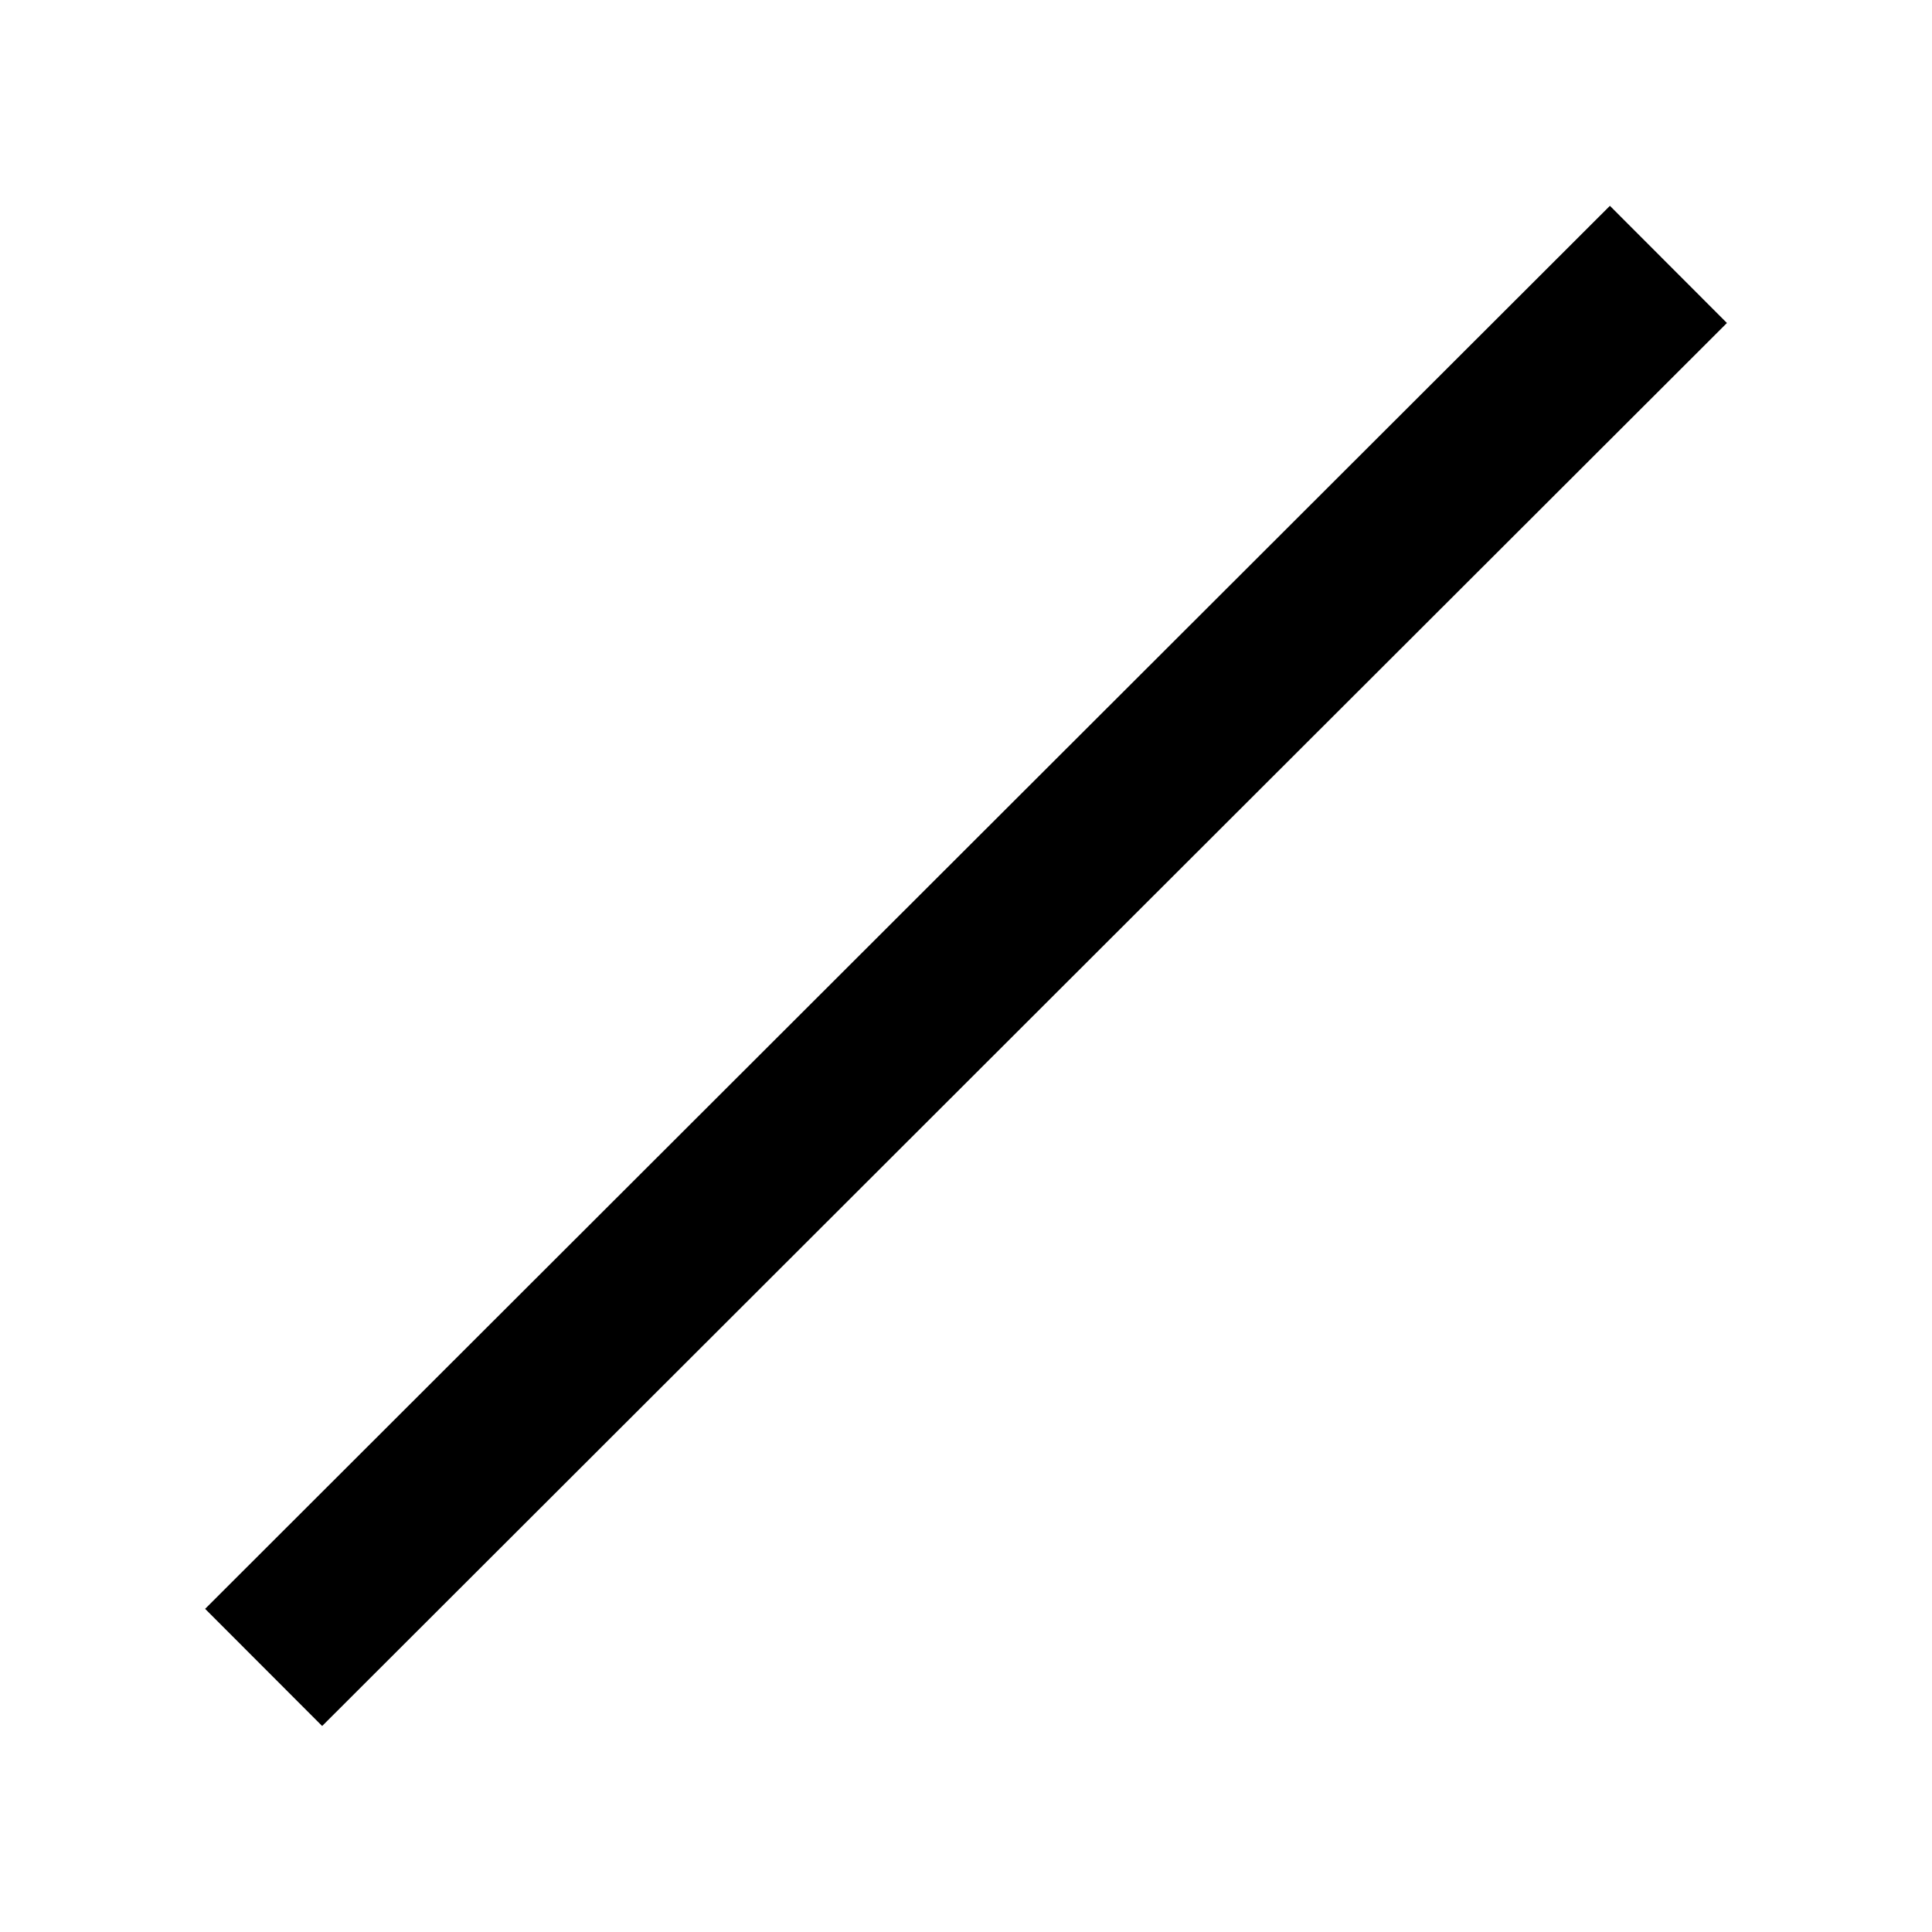
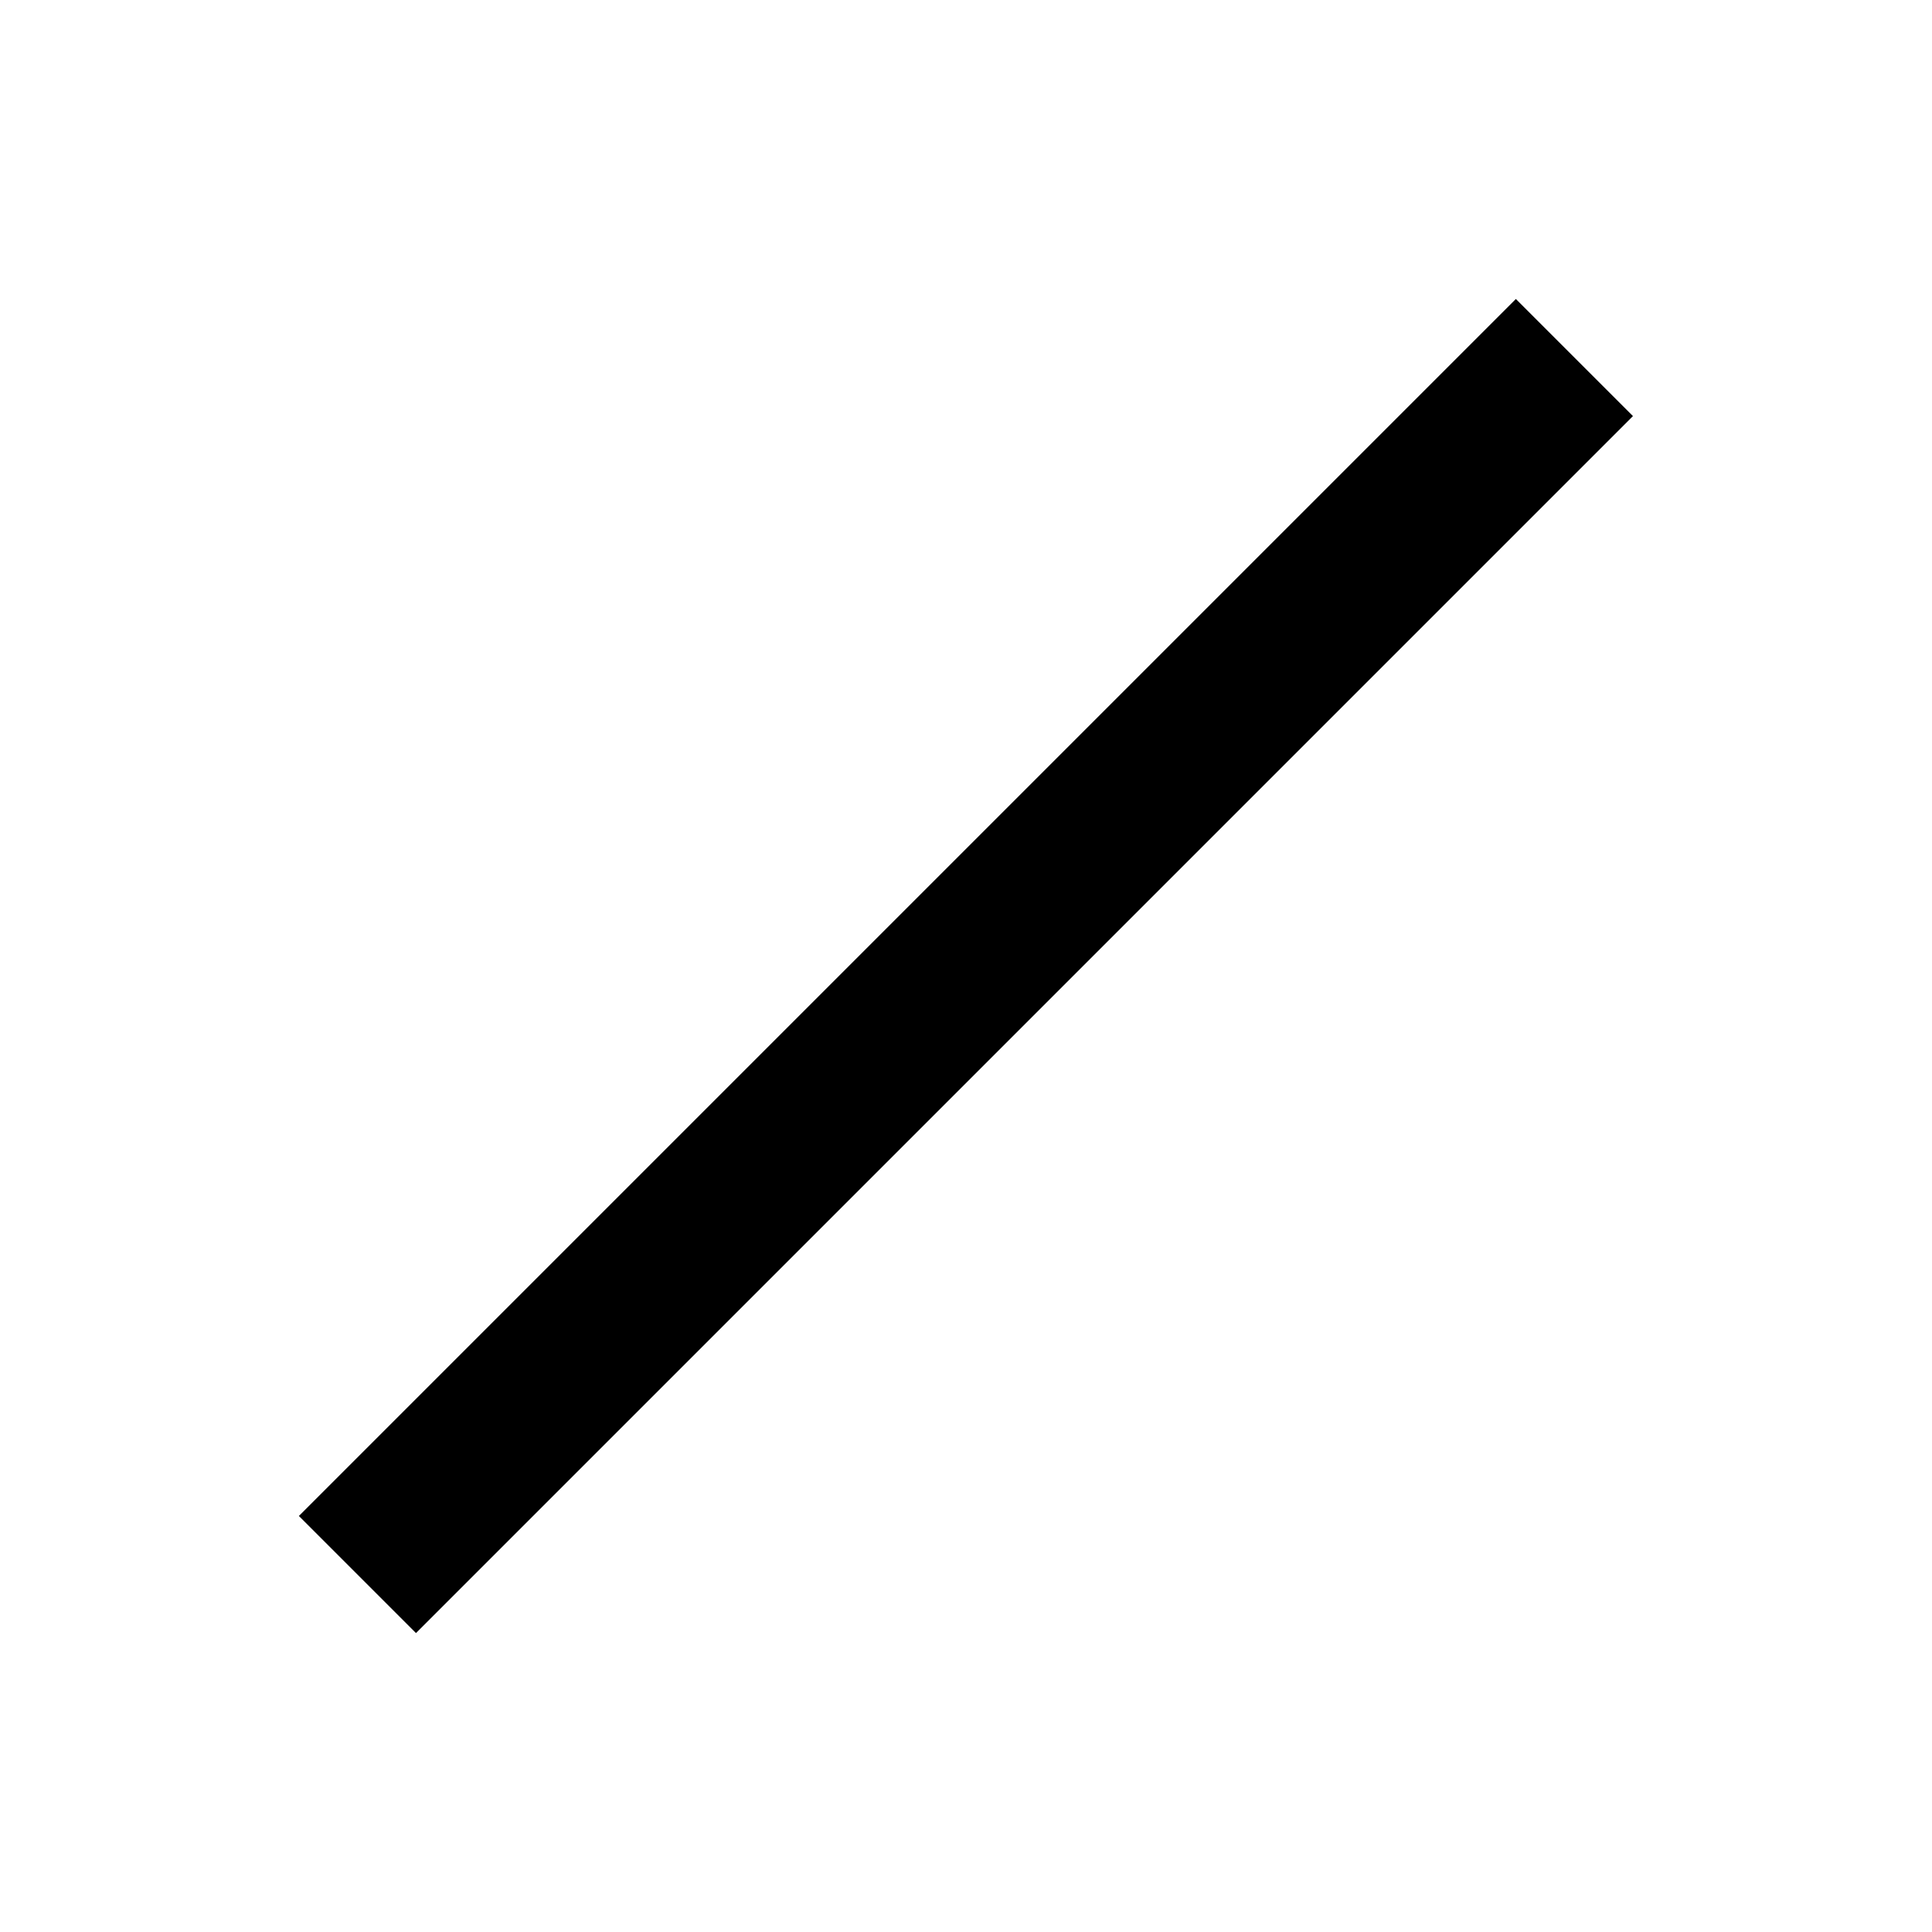
<svg xmlns="http://www.w3.org/2000/svg" version="1.1" viewBox="0.0 0.0 35.0 35.0" fill="none" stroke="none" stroke-linecap="square" stroke-miterlimit="10">
  <clipPath id="p.0">
    <path d="m0 0l35.0 0l0 35.0l-35.0 0l0 -35.0z" clip-rule="nonzero" />
  </clipPath>
  <g clip-path="url(#p.0)">
    <path fill="#000000" fill-opacity="0.0" d="m0 0l35.0 0l0 35.0l-35.0 0z" fill-rule="evenodd" />
-     <path fill="#000000" fill-opacity="0.0" d="m4.776 30.207l25.449 -25.417" fill-rule="evenodd" />
-     <path stroke="#000000" stroke-width="3.0" stroke-linejoin="round" stroke-linecap="butt" d="m4.776 30.207l25.449 -25.417" fill-rule="evenodd" />
+     <path fill="#000000" fill-opacity="0.0" d="m6.475 28.524l22.047 -22.047" fill-rule="evenodd" />
+     <path stroke="#000000" stroke-width="3.0" stroke-linejoin="round" stroke-linecap="butt" d="m6.475 28.524l22.047 -22.047" fill-rule="evenodd" />
  </g>
</svg>
